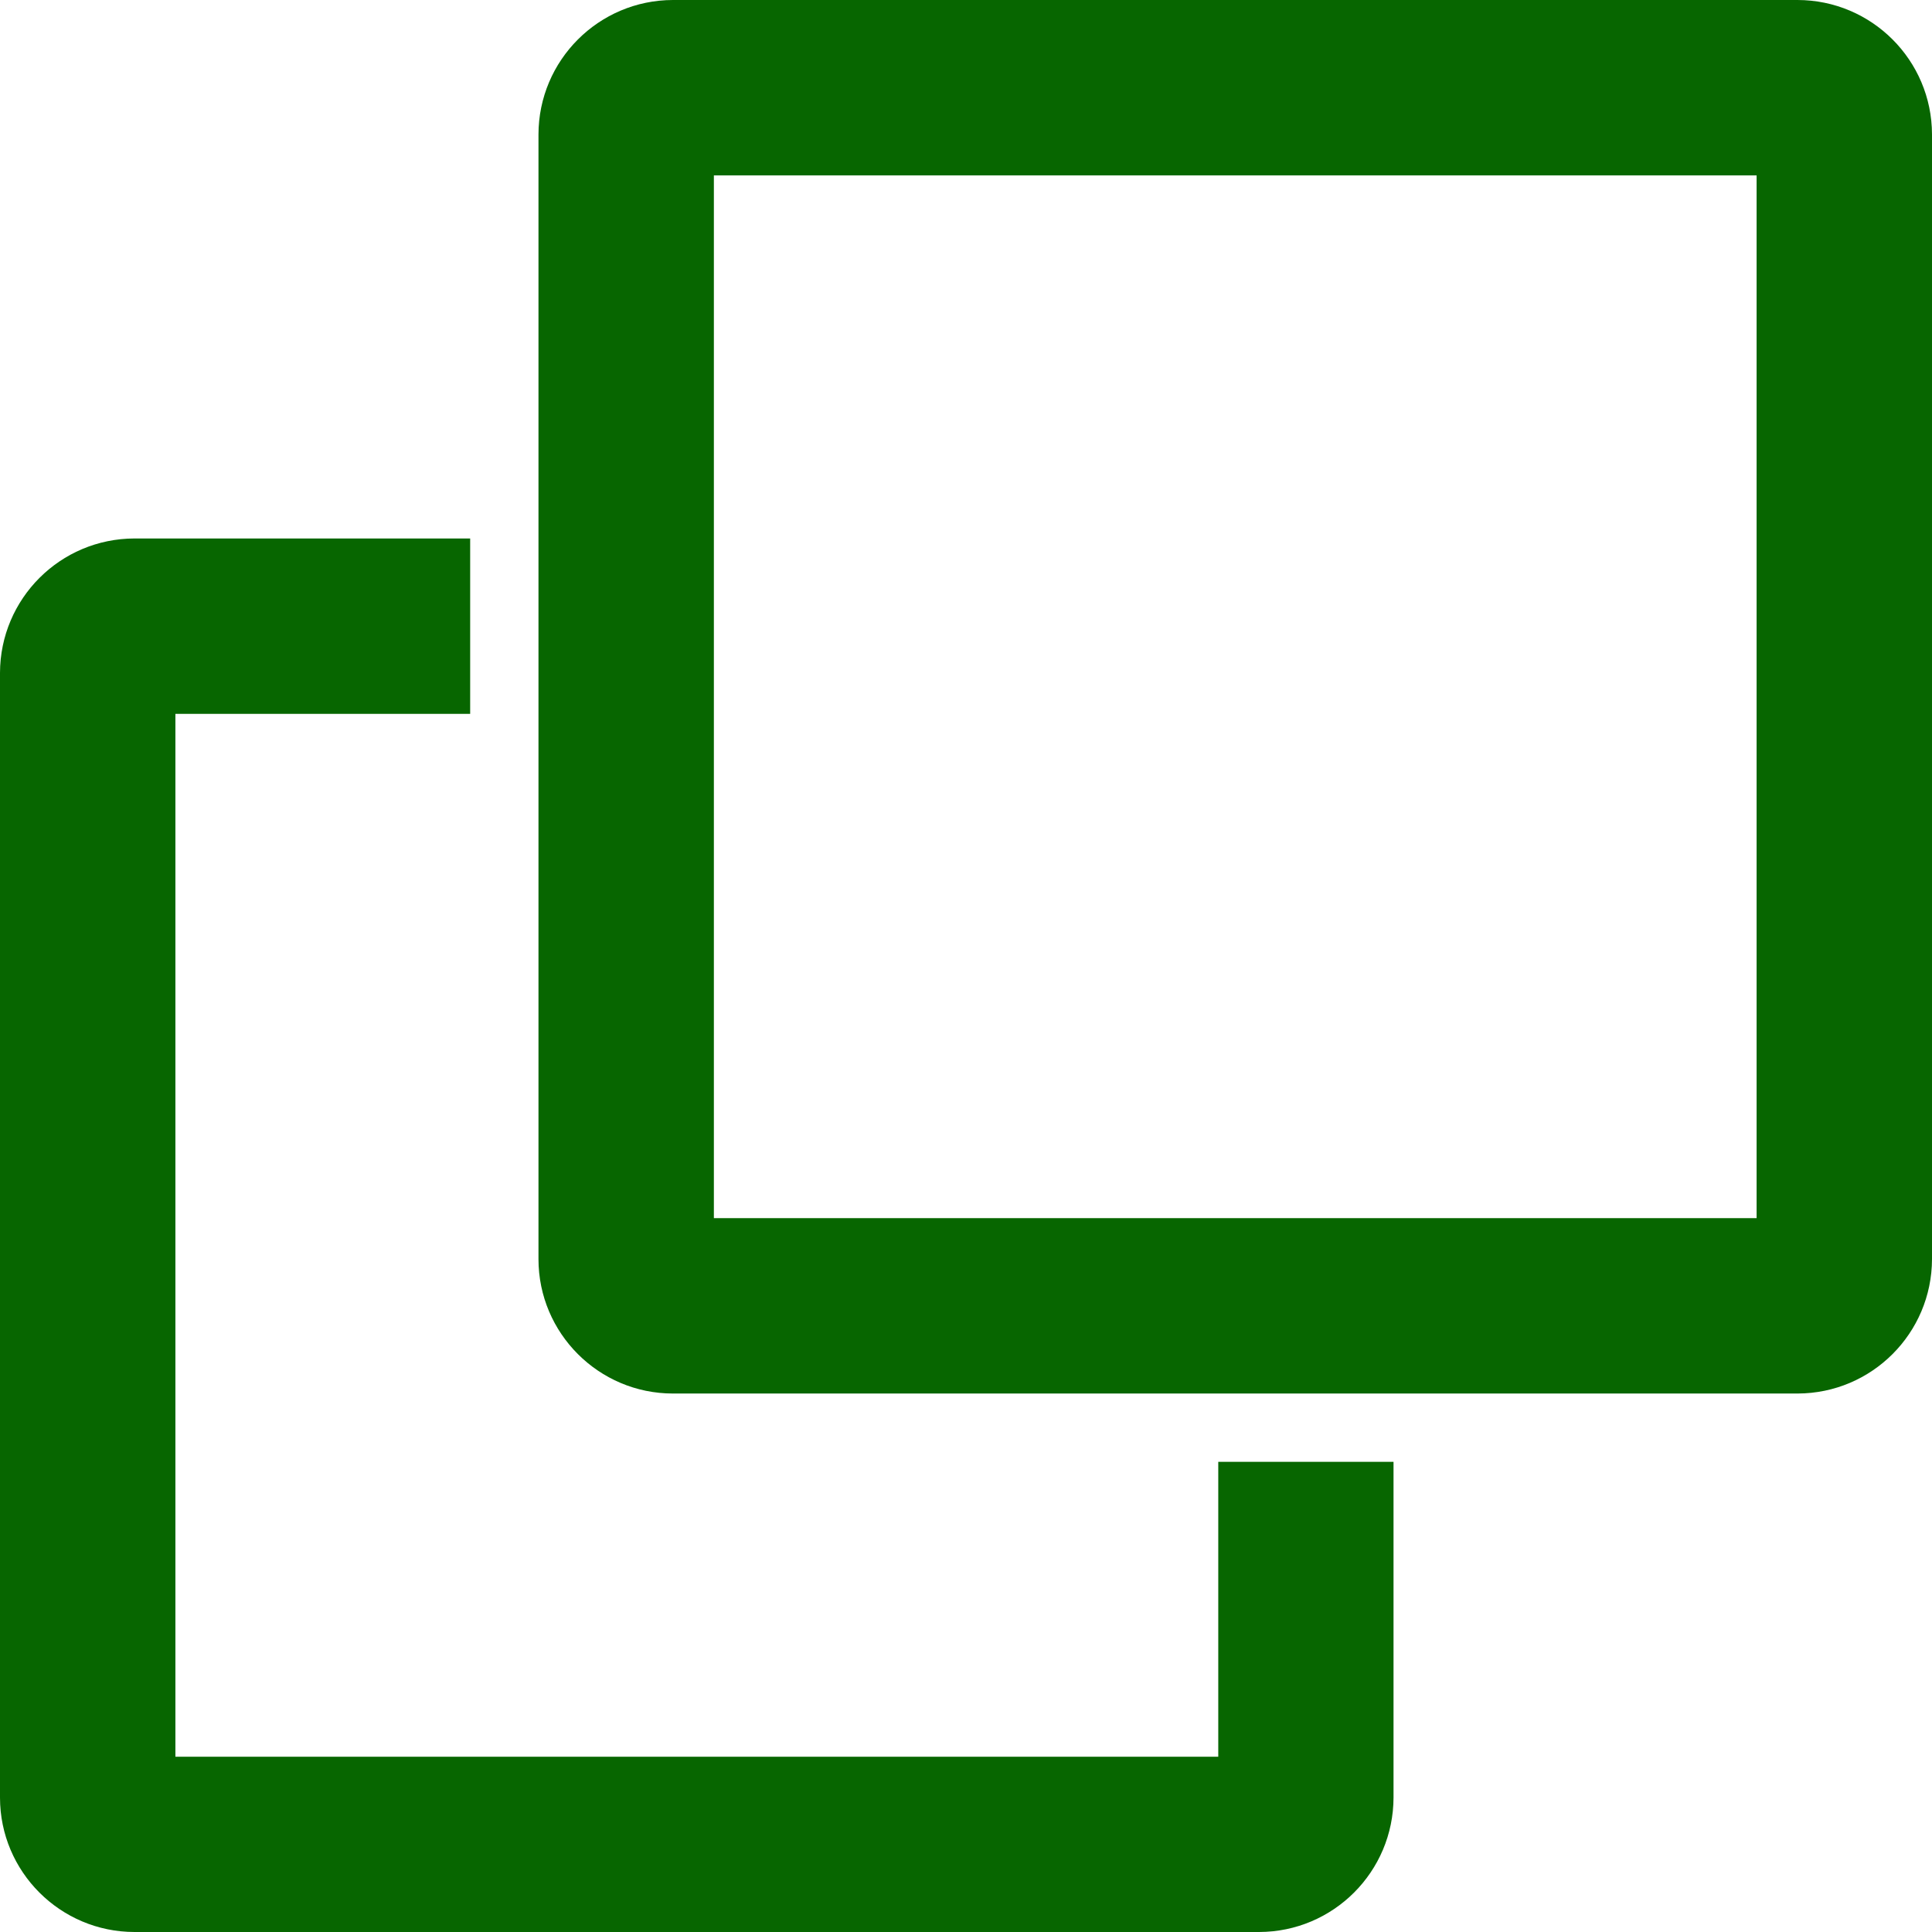
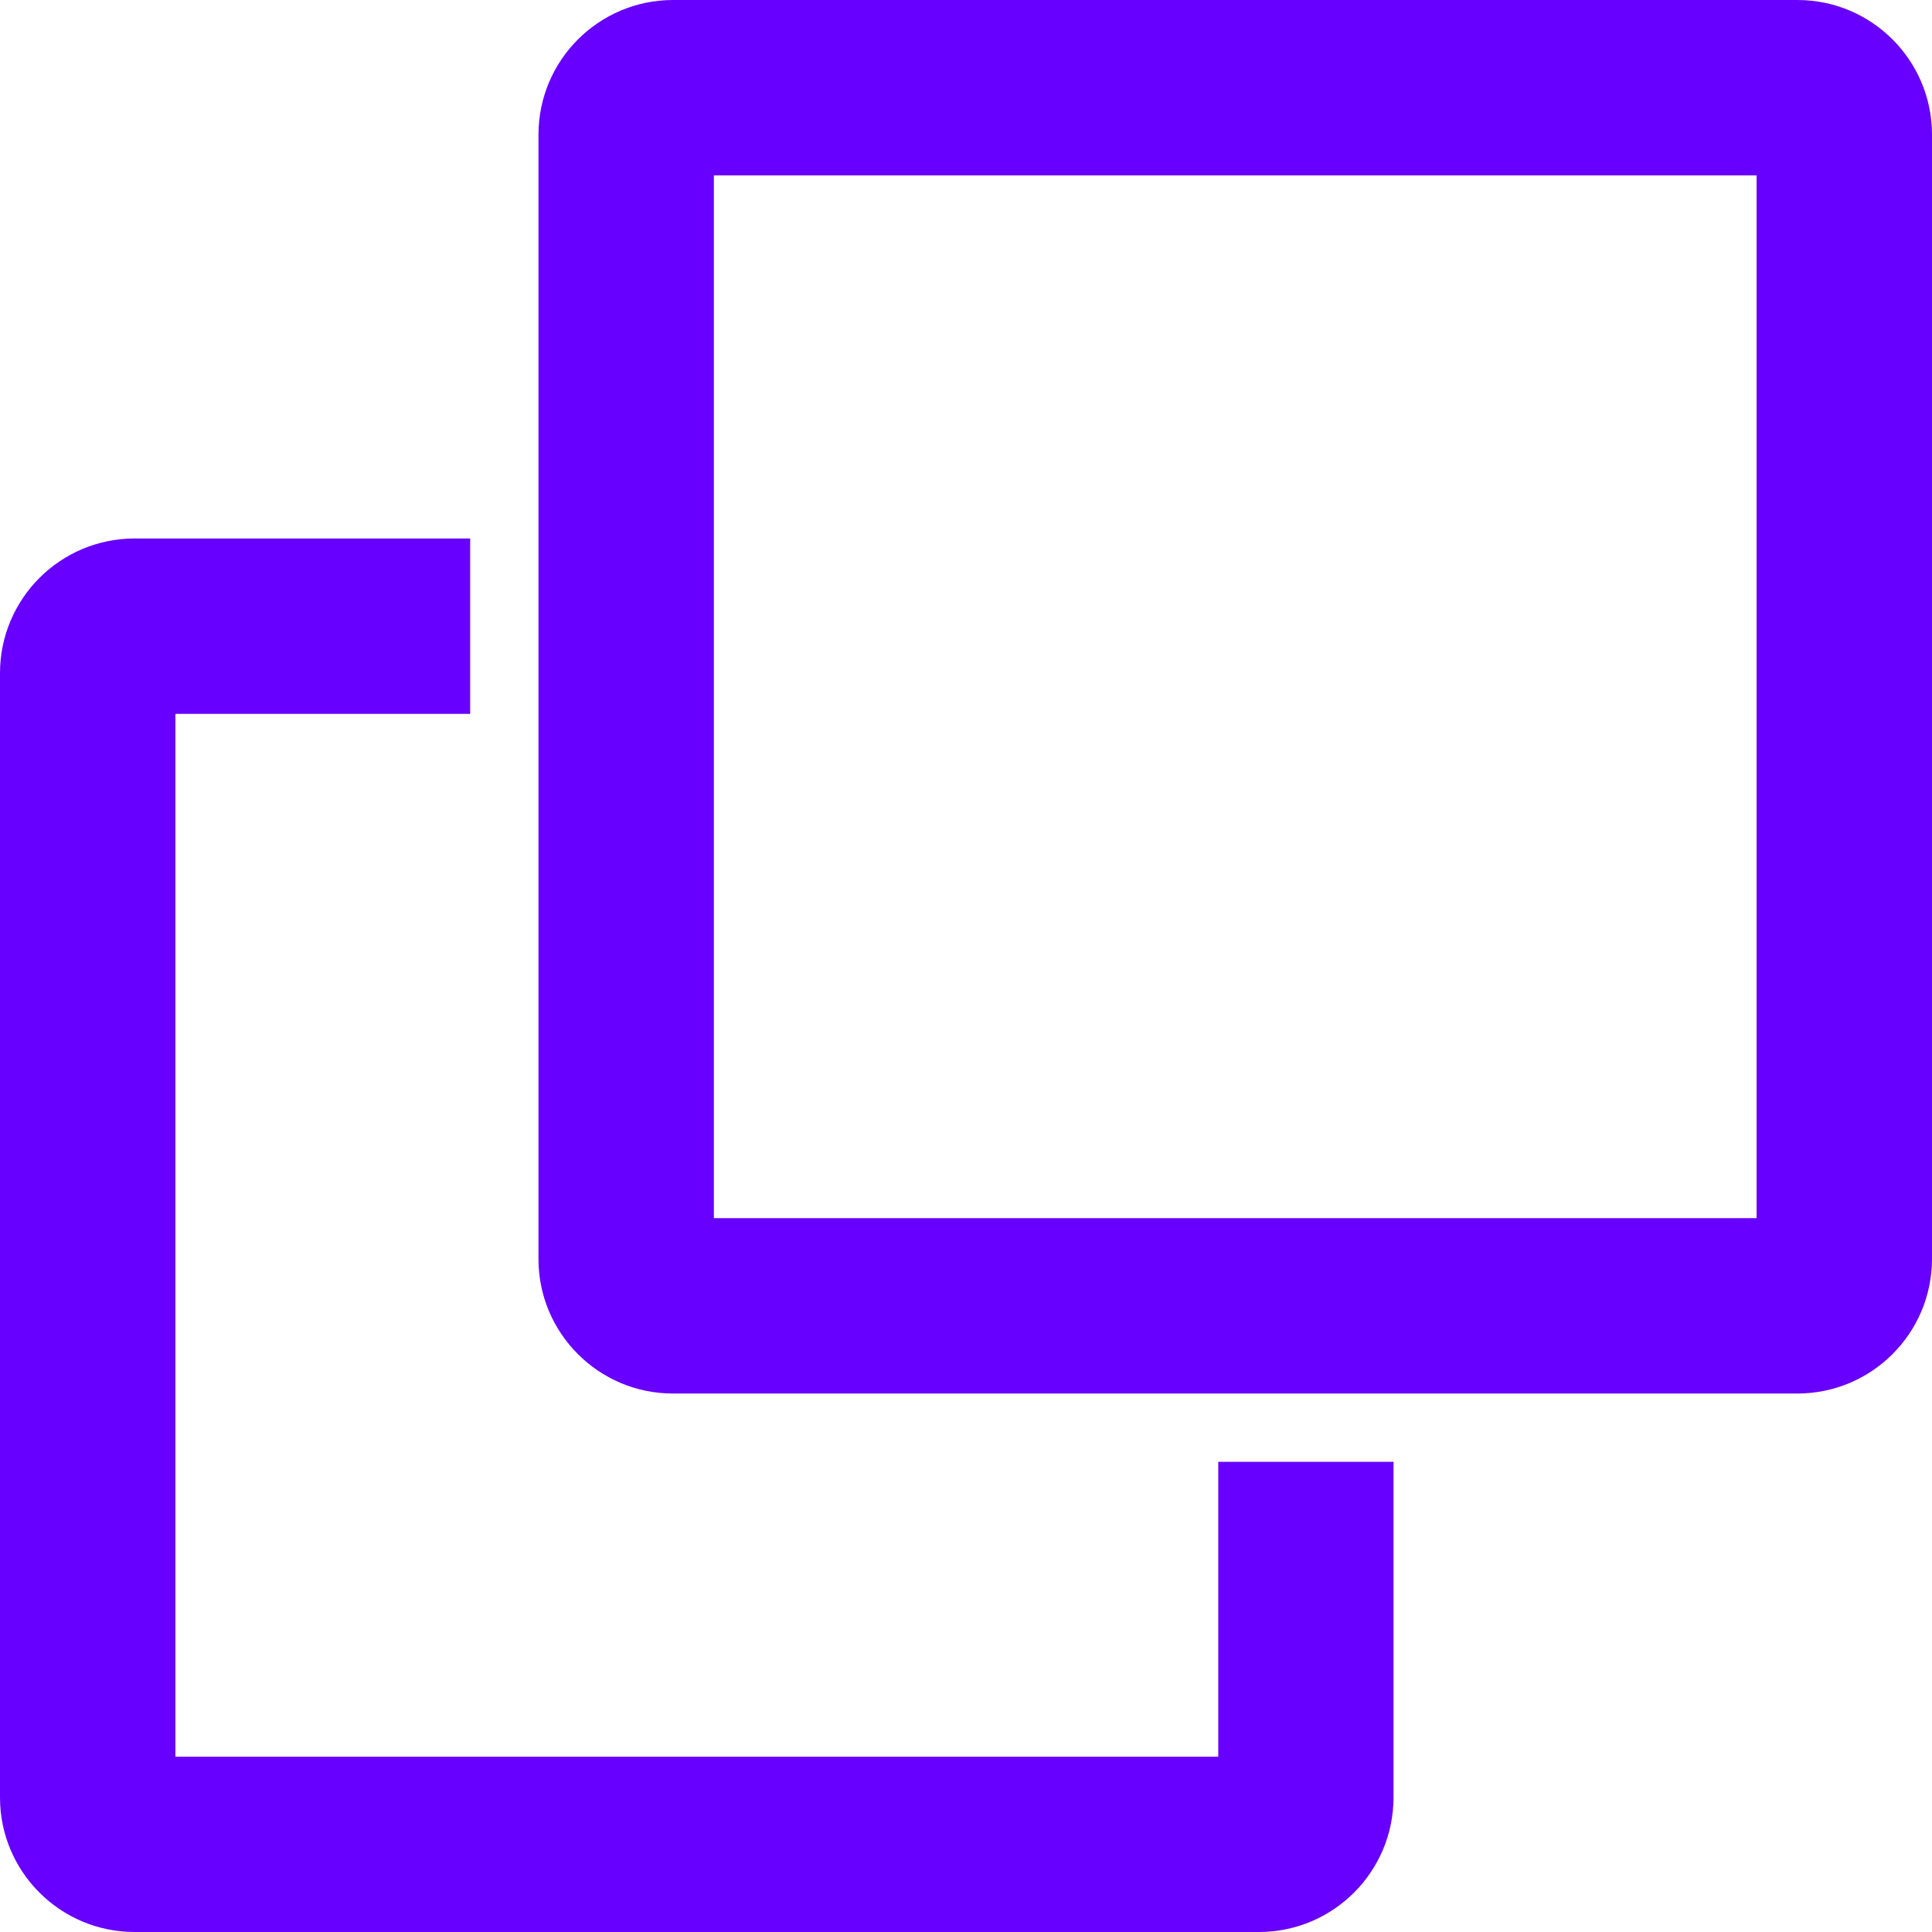
<svg xmlns="http://www.w3.org/2000/svg" width="14" height="14" viewBox="0 0 14 14" version="1.1" id="svg4232">
  <defs id="defs4236" />
  <g fill="none" fill-rule="evenodd" id="g4230">
    <path fill="none" d="M0 0h14v14H0z" id="path4226" />
-     <path fill="#1F5AF6" fill-rule="nonzero" d="M13.025 0H4.876a.976.976 0 0 0-.974.975v8.149c0 .537.437.974.974.974h8.15A.976.976 0 0 0 14 9.124V.974A.976.976 0 0 0 13.025 0zm-.296 8.827H5.173V1.271h7.556v7.556zM8.827 12.73H1.271V5.173h2.136V3.902H.975A.976.976 0 0 0 0 4.876v8.15c0 .537.437.974.975.974h8.149a.976.976 0 0 0 .974-.975v-2.432h-1.27v2.136z" id="path4228" style="fill:#076600;fill-opacity:1" />
+     <path fill="#1F5AF6" fill-rule="nonzero" d="M13.025 0H4.876a.976.976 0 0 0-.974.975v8.149c0 .537.437.974.974.974h8.15A.976.976 0 0 0 14 9.124V.974A.976.976 0 0 0 13.025 0zm-.296 8.827H5.173V1.271h7.556v7.556zM8.827 12.73H1.271V5.173h2.136V3.902H.975A.976.976 0 0 0 0 4.876v8.15c0 .537.437.974.975.974h8.149a.976.976 0 0 0 .974-.975v-2.432h-1.27v2.136z" id="path4228" style="fill:#6800ff;fill-opacity:1" />
  </g>
</svg>
